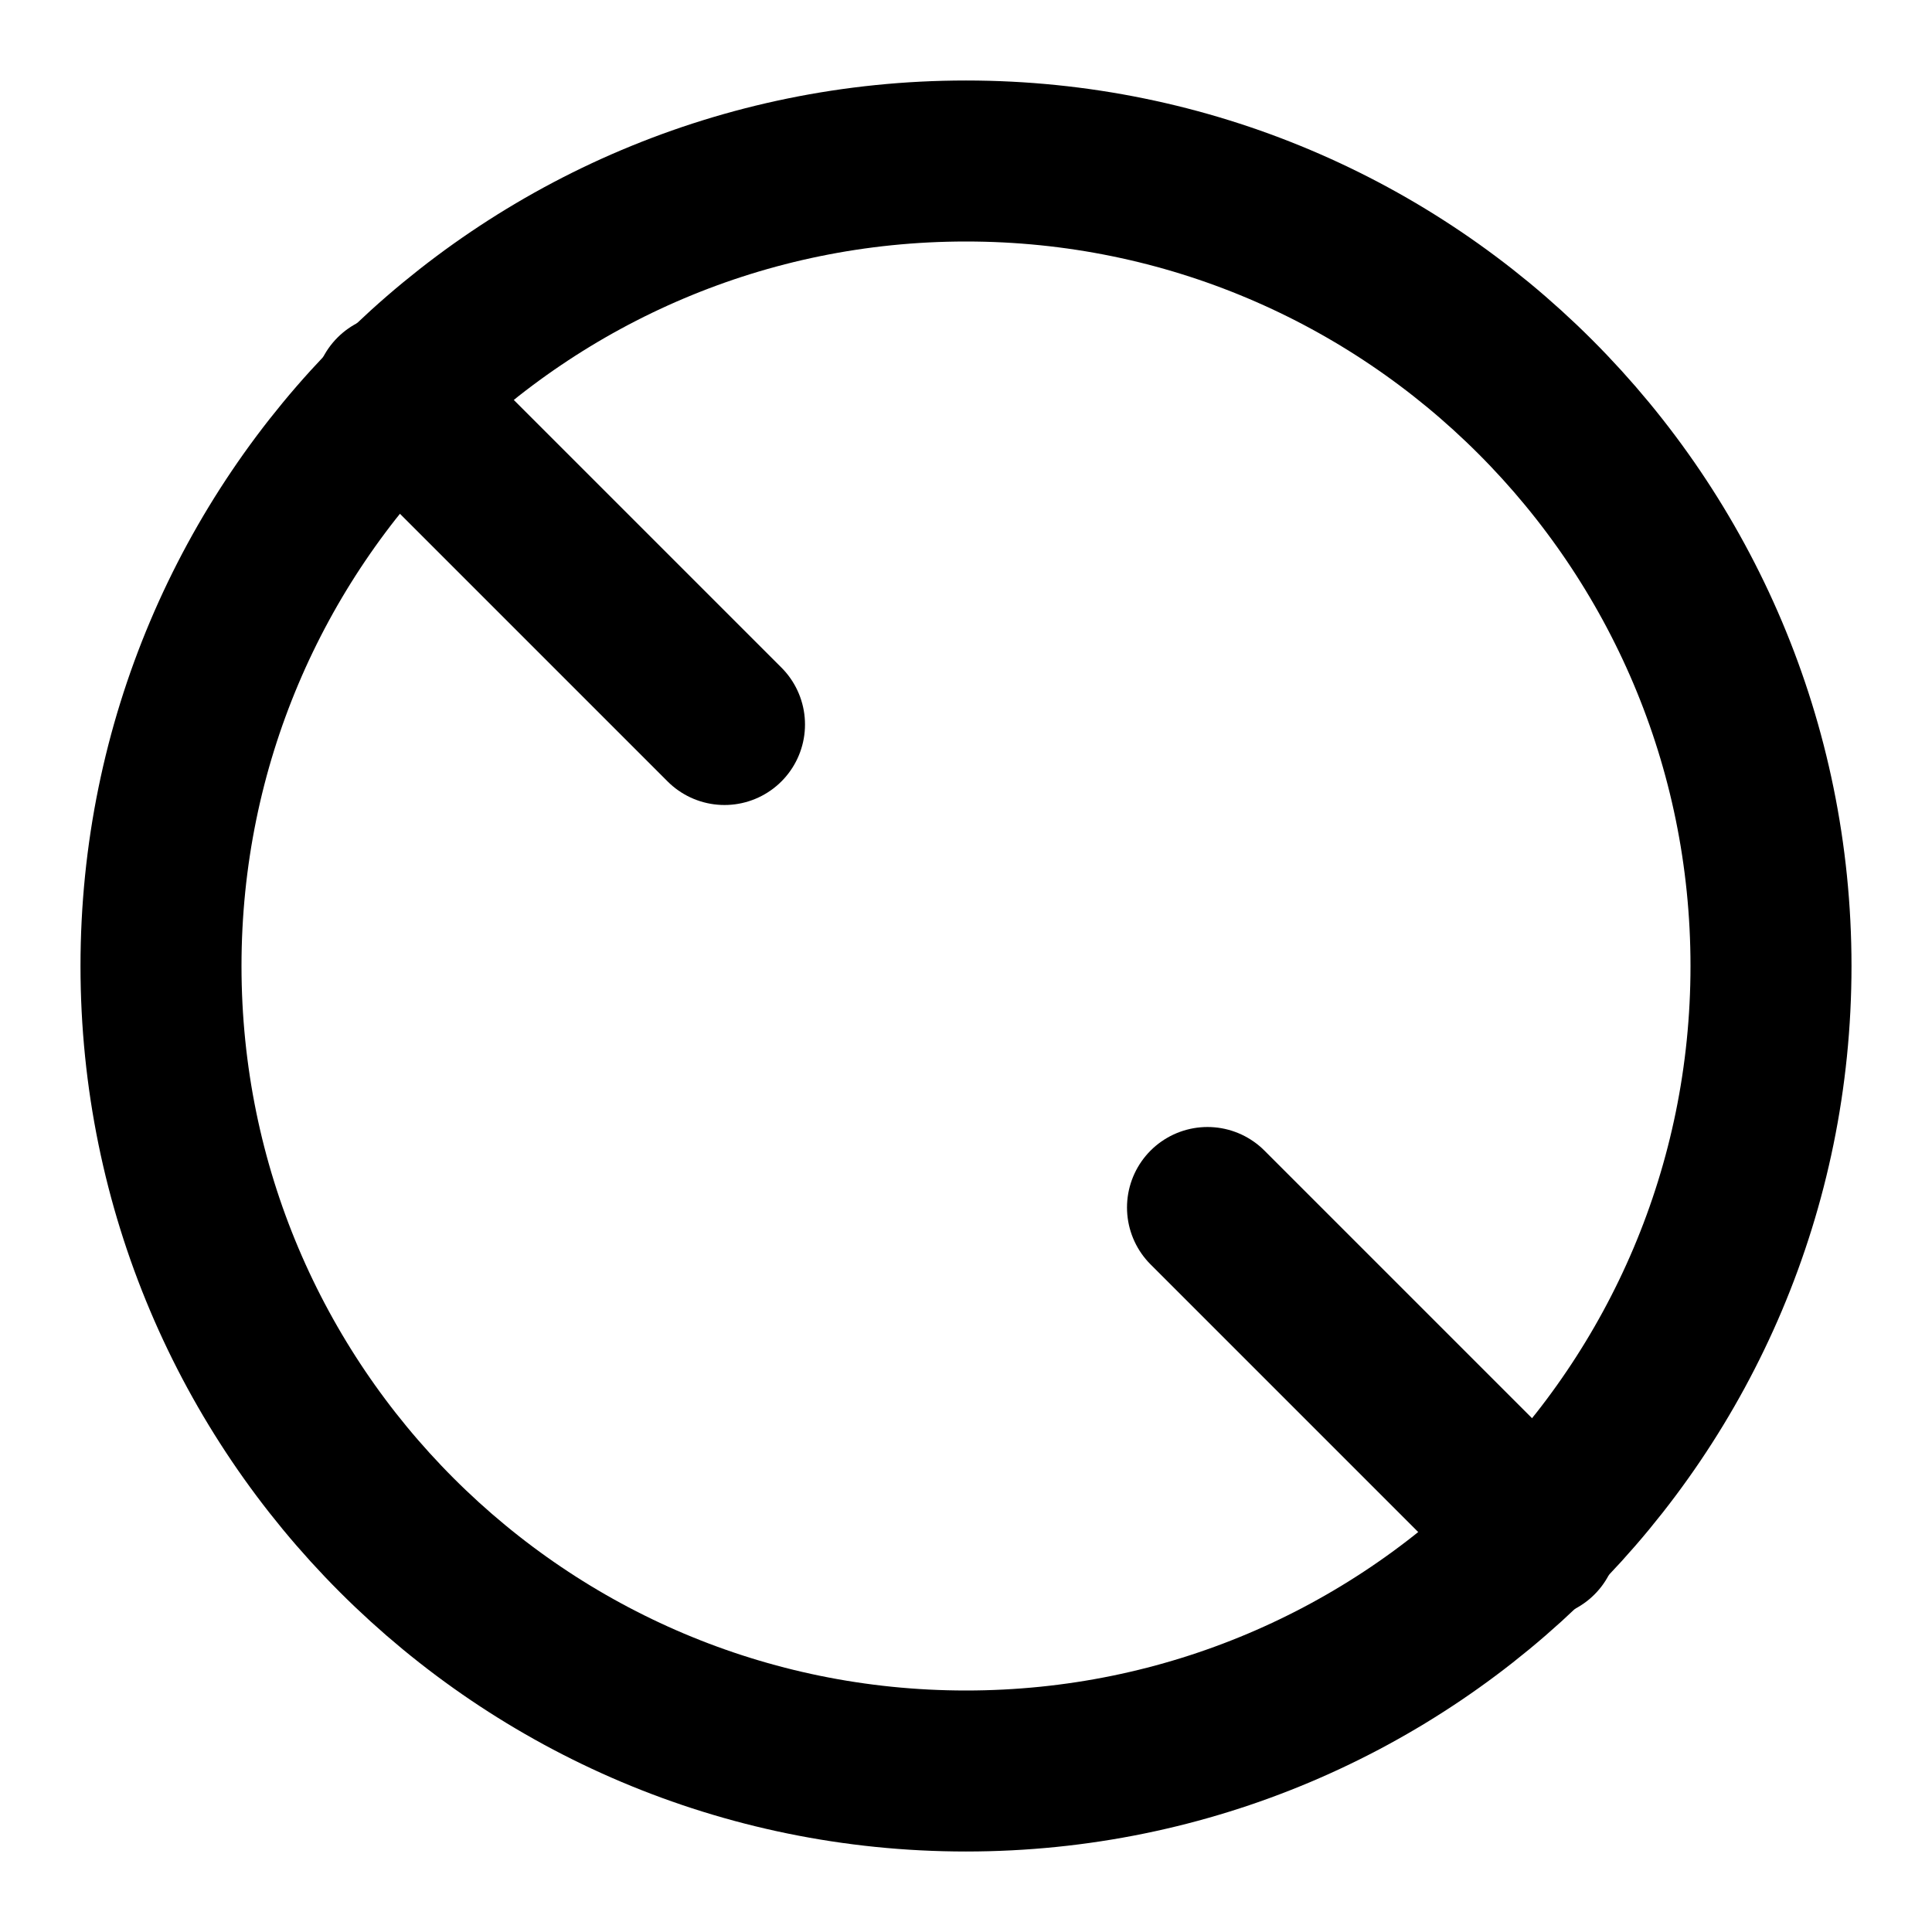
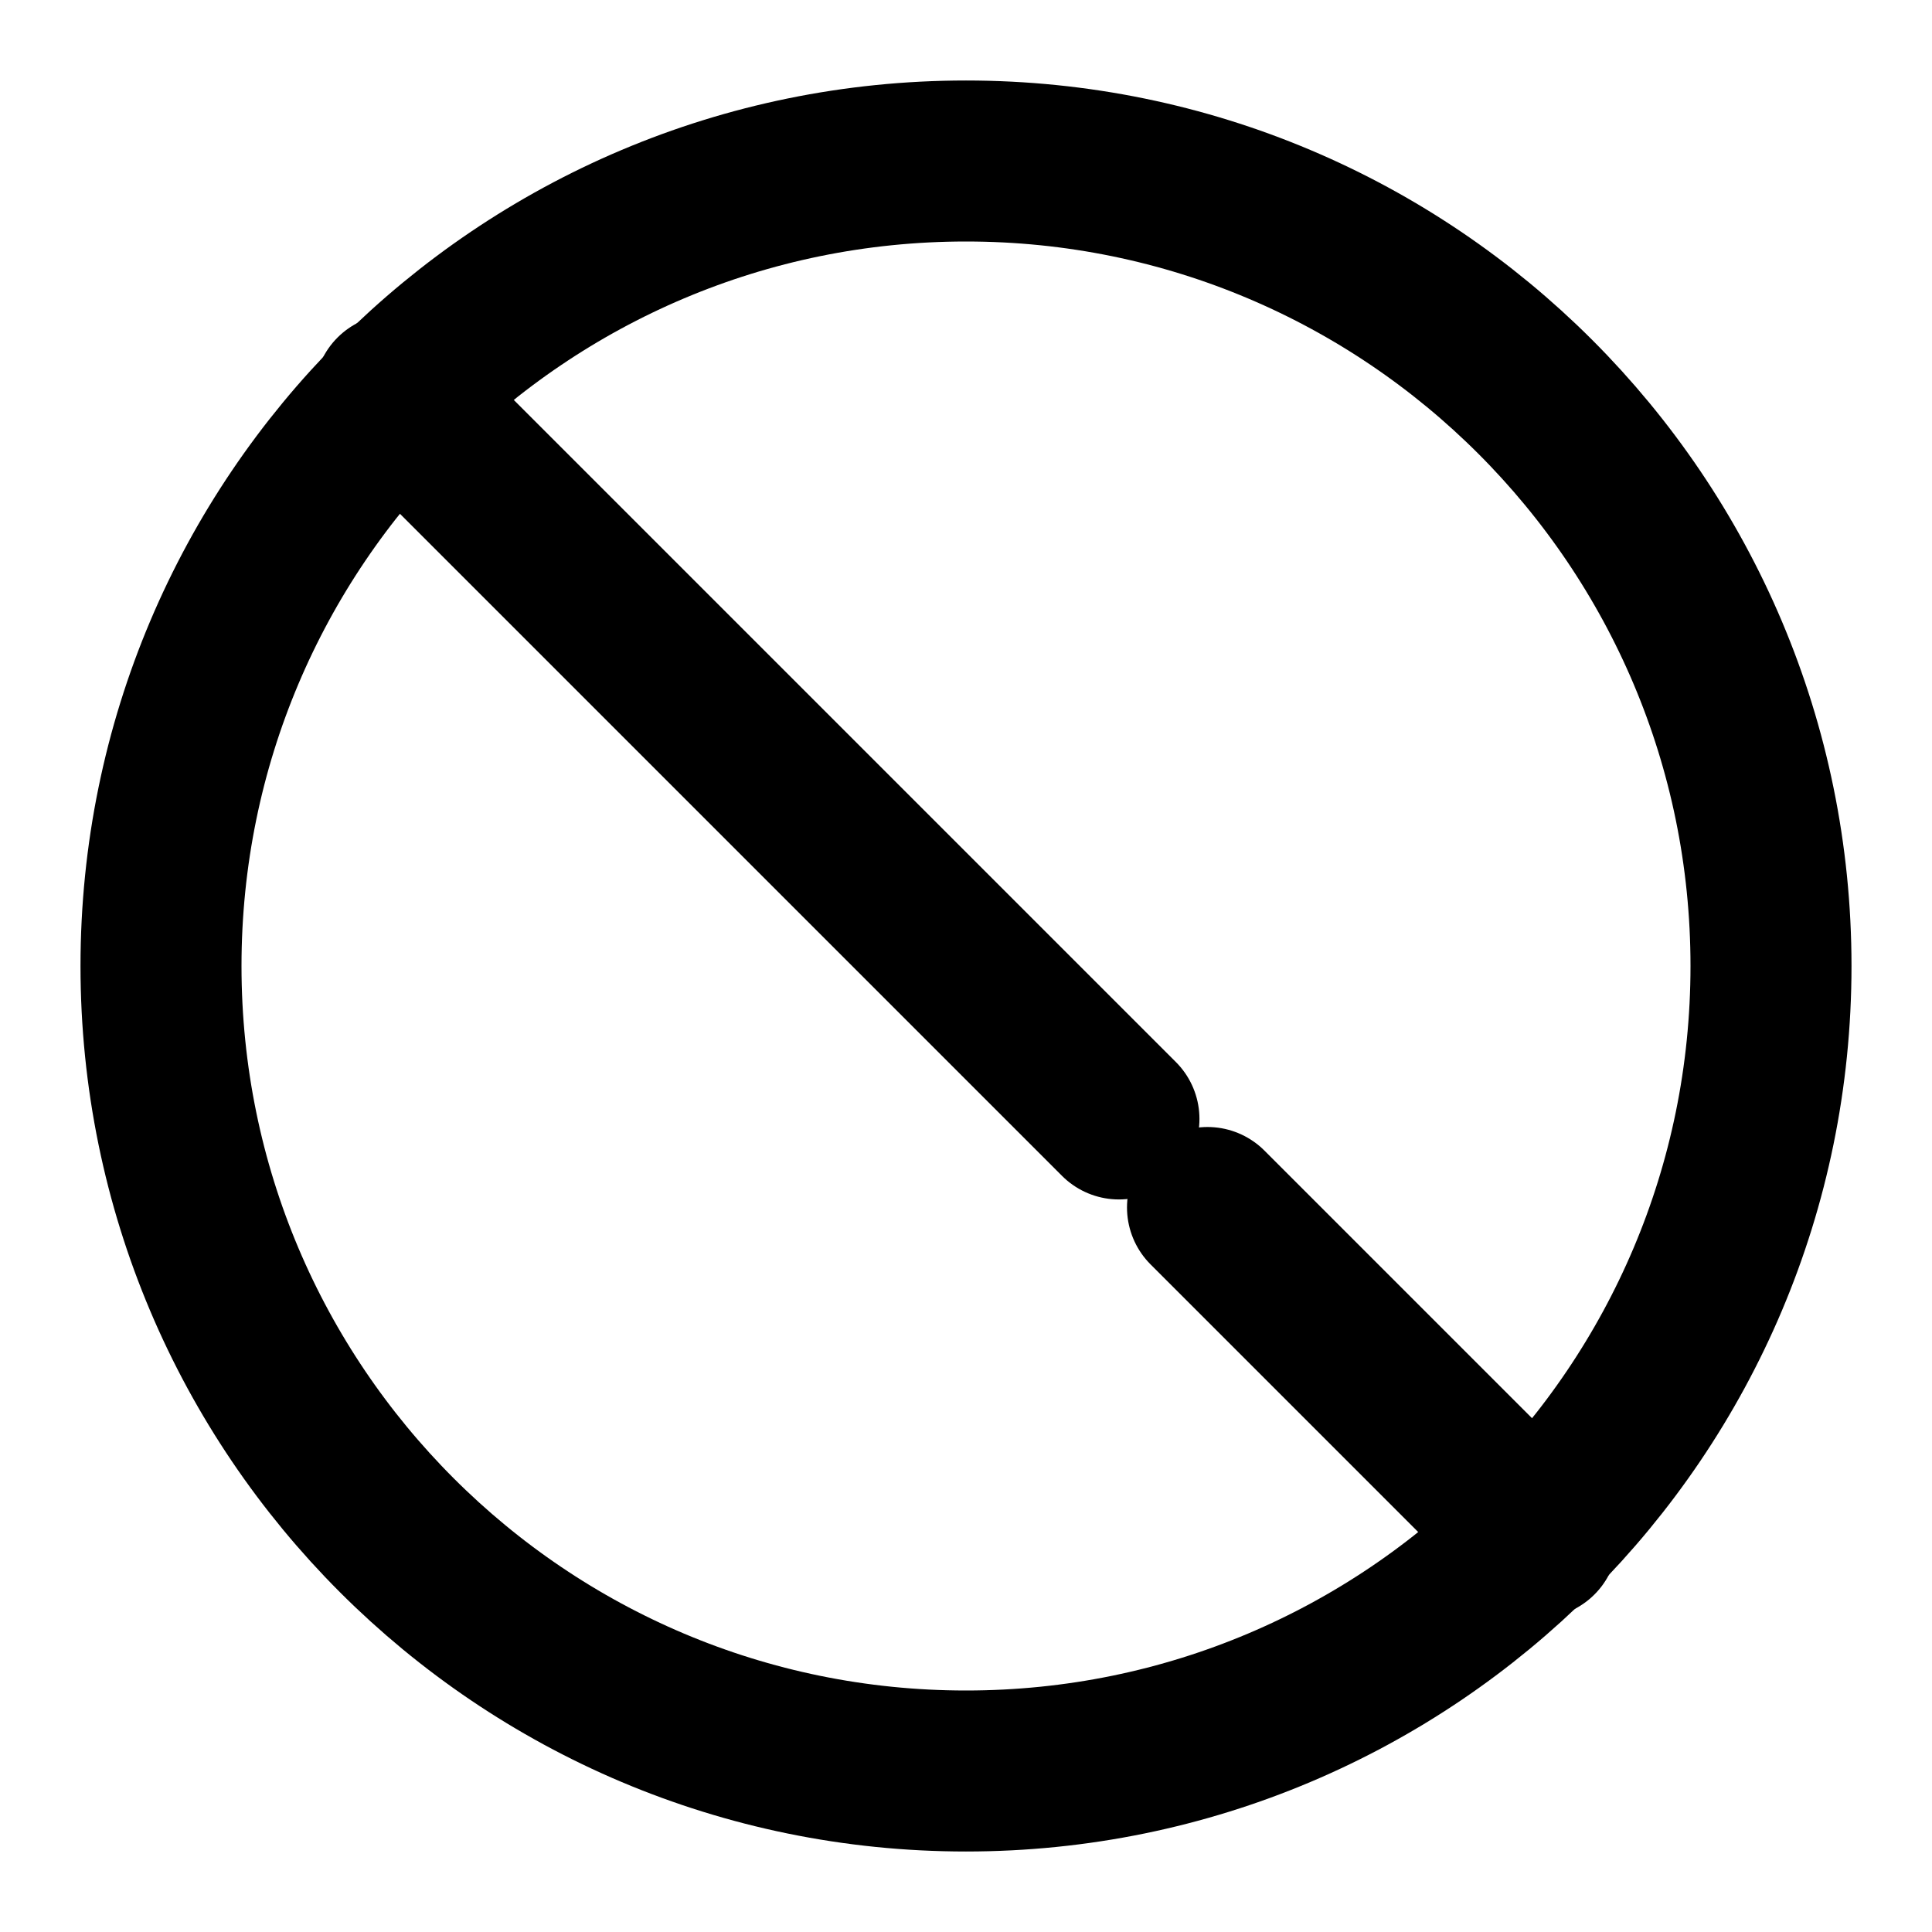
<svg xmlns="http://www.w3.org/2000/svg" width="24" height="24" viewBox="0 0 24 24" fill="none" stroke="currentColor" stroke-width="2" stroke-linecap="round" stroke-linejoin="round">
  <circle cx="12" cy="12" r="10" />
-   <path d="M4.9 4.9 9 9m6 6 4.1 4.1" />
+   <path d="m4.9 4.9 9 9" />
+   <path d="m15 15 4.1 4.1" />
</svg>
